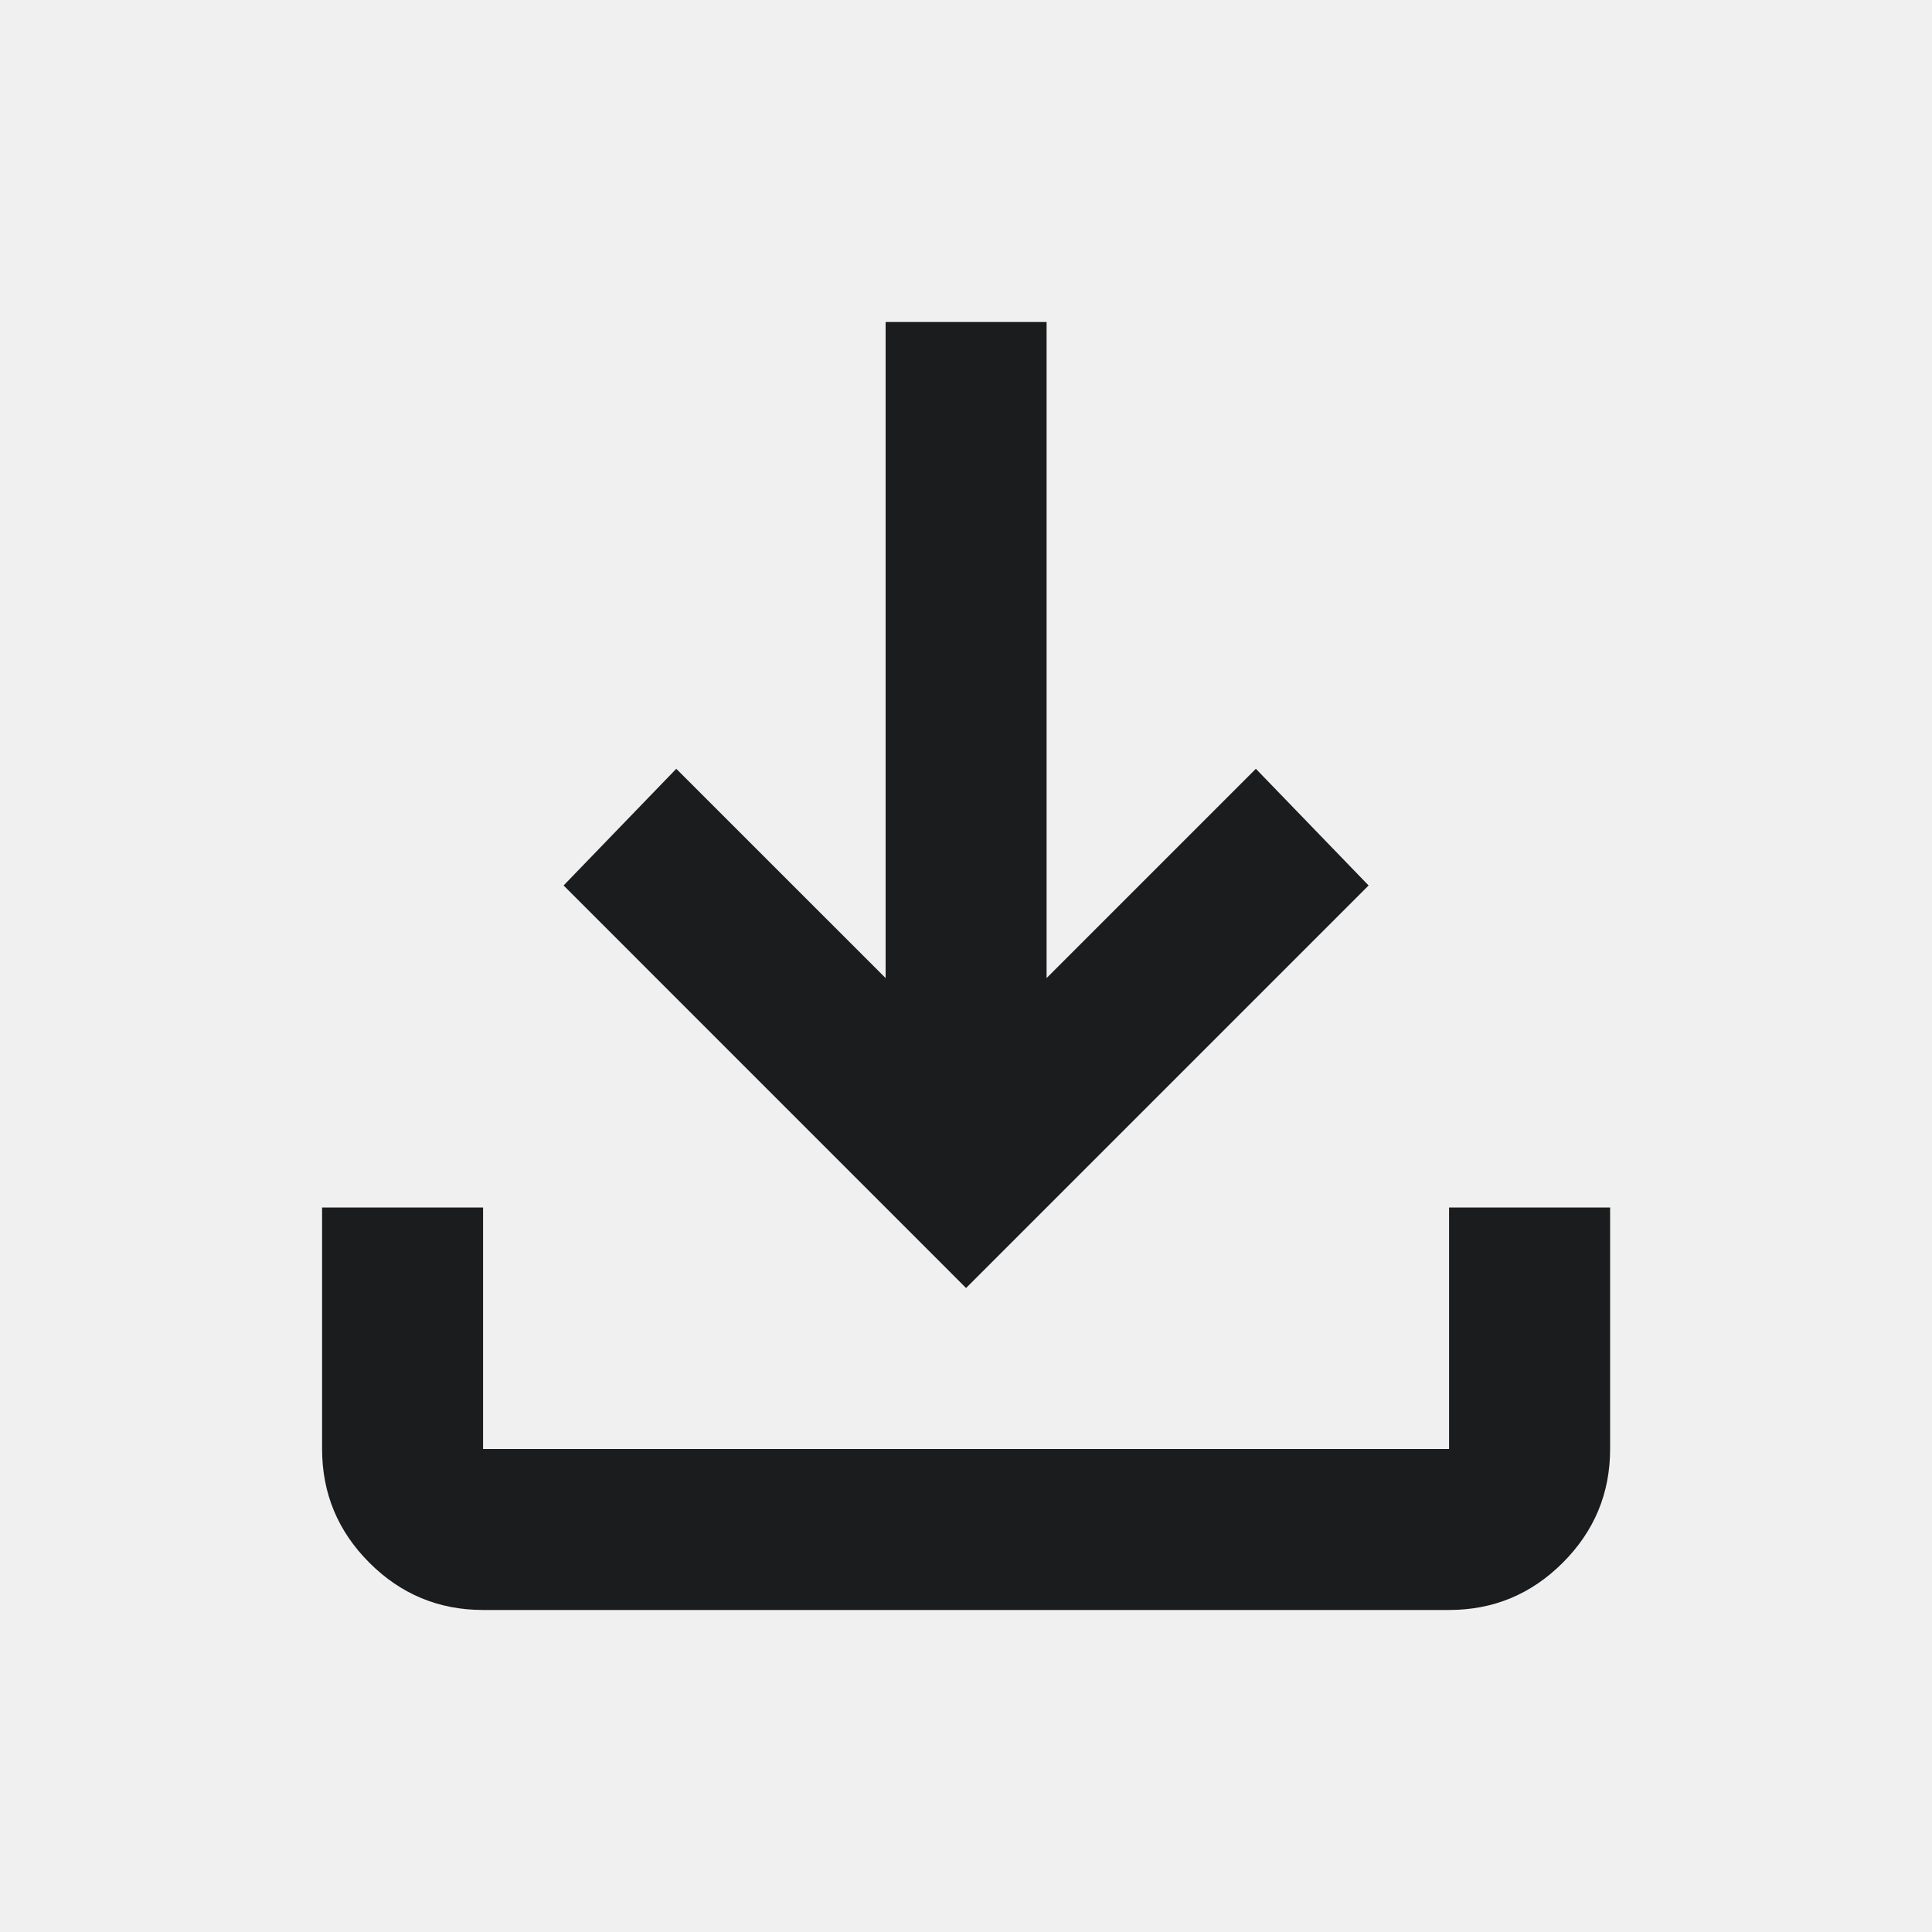
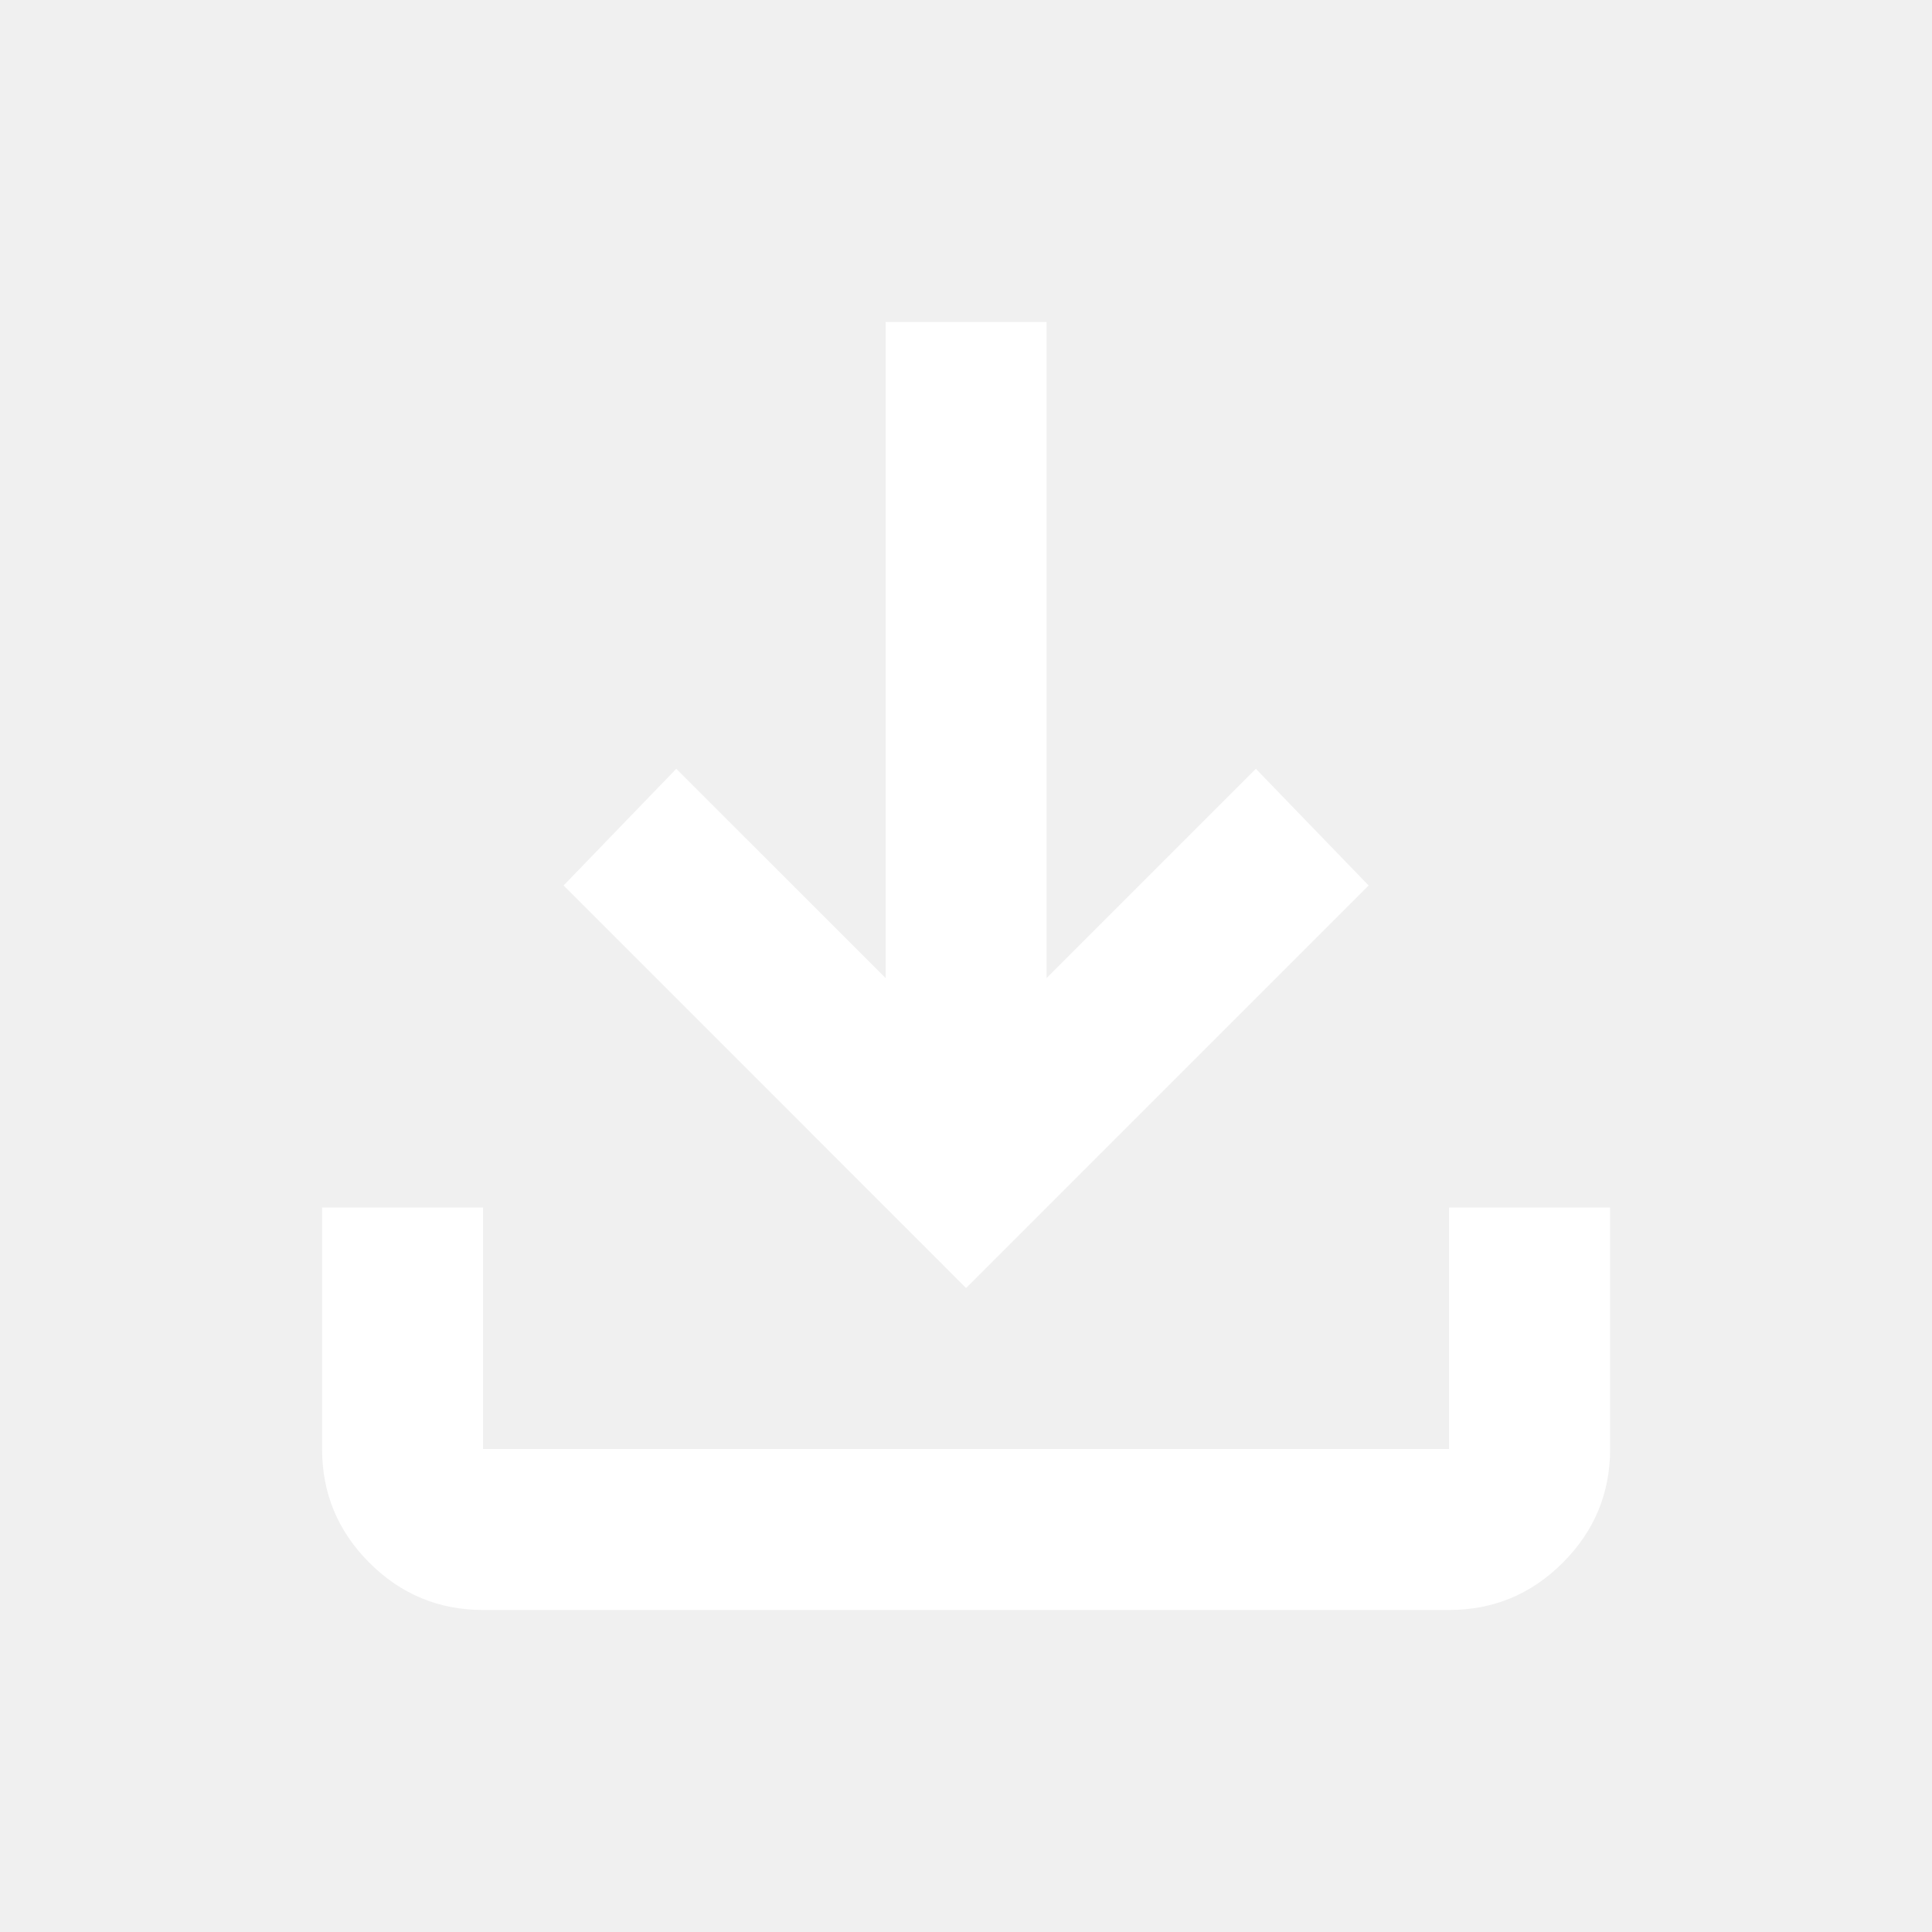
<svg xmlns="http://www.w3.org/2000/svg" width="28" height="28" viewBox="0 0 28 28" fill="none">
  <mask id="mask0_390_6964" style="mask-type:alpha" maskUnits="userSpaceOnUse" x="0" y="0" width="28" height="28">
    <rect width="28" height="28" fill="#D9D9D9" />
  </mask>
  <g mask="url(#mask0_390_6964)">
-     <path d="M14.001 18.667L8.168 12.833L9.801 11.142L12.835 14.175V4.667H15.168V14.175L18.201 11.142L19.835 12.833L14.001 18.667ZM7.001 23.333C6.36 23.333 5.81 23.105 5.353 22.648C4.896 22.191 4.668 21.642 4.668 21V17.5H7.001V21H21.001V17.5H23.335V21C23.335 21.642 23.106 22.191 22.649 22.648C22.192 23.105 21.643 23.333 21.001 23.333H7.001Z" fill="#1B1C1D" />
+     <path d="M14.001 18.667L8.168 12.833L9.801 11.142L12.835 14.175V4.667H15.168V14.175L18.201 11.142L19.835 12.833L14.001 18.667ZM7.001 23.333C6.36 23.333 5.81 23.105 5.353 22.648C4.896 22.191 4.668 21.642 4.668 21V17.5H7.001V21H21.001V17.5H23.335V21C23.335 21.642 23.106 22.191 22.649 22.648C22.192 23.105 21.643 23.333 21.001 23.333H7.001Z" fill="#FFFFFF" />
  </g>
</svg>
